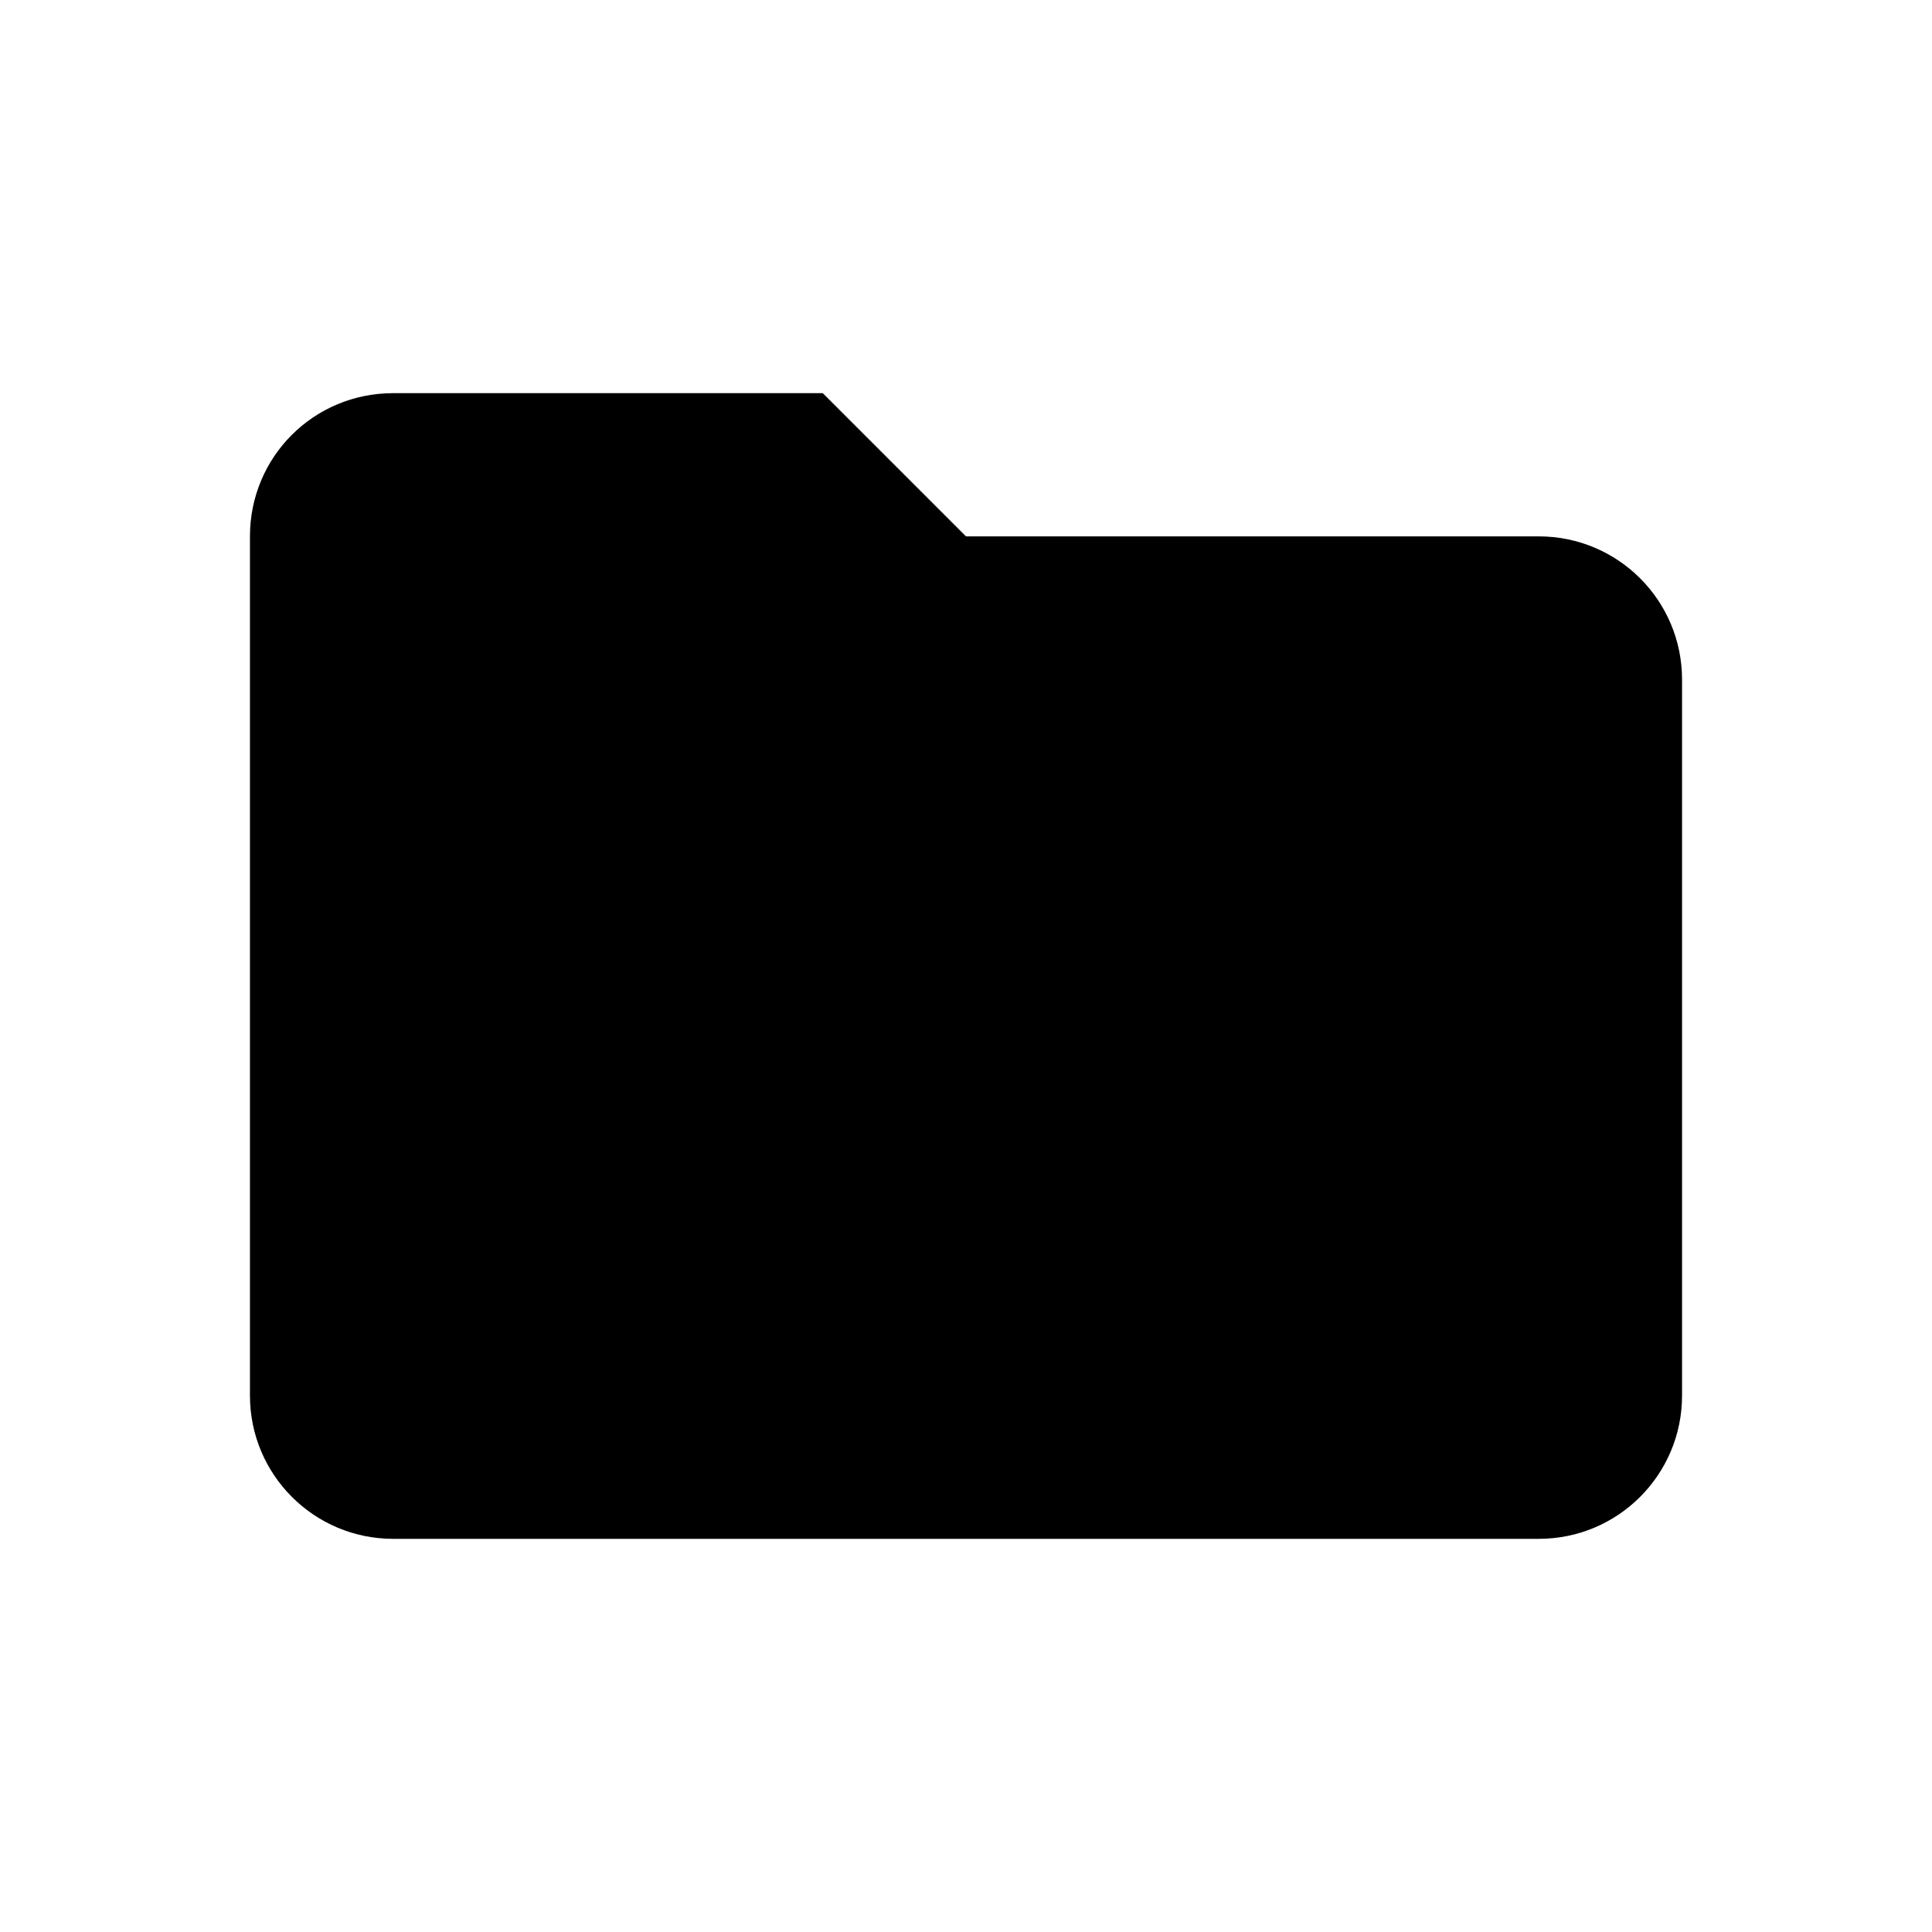
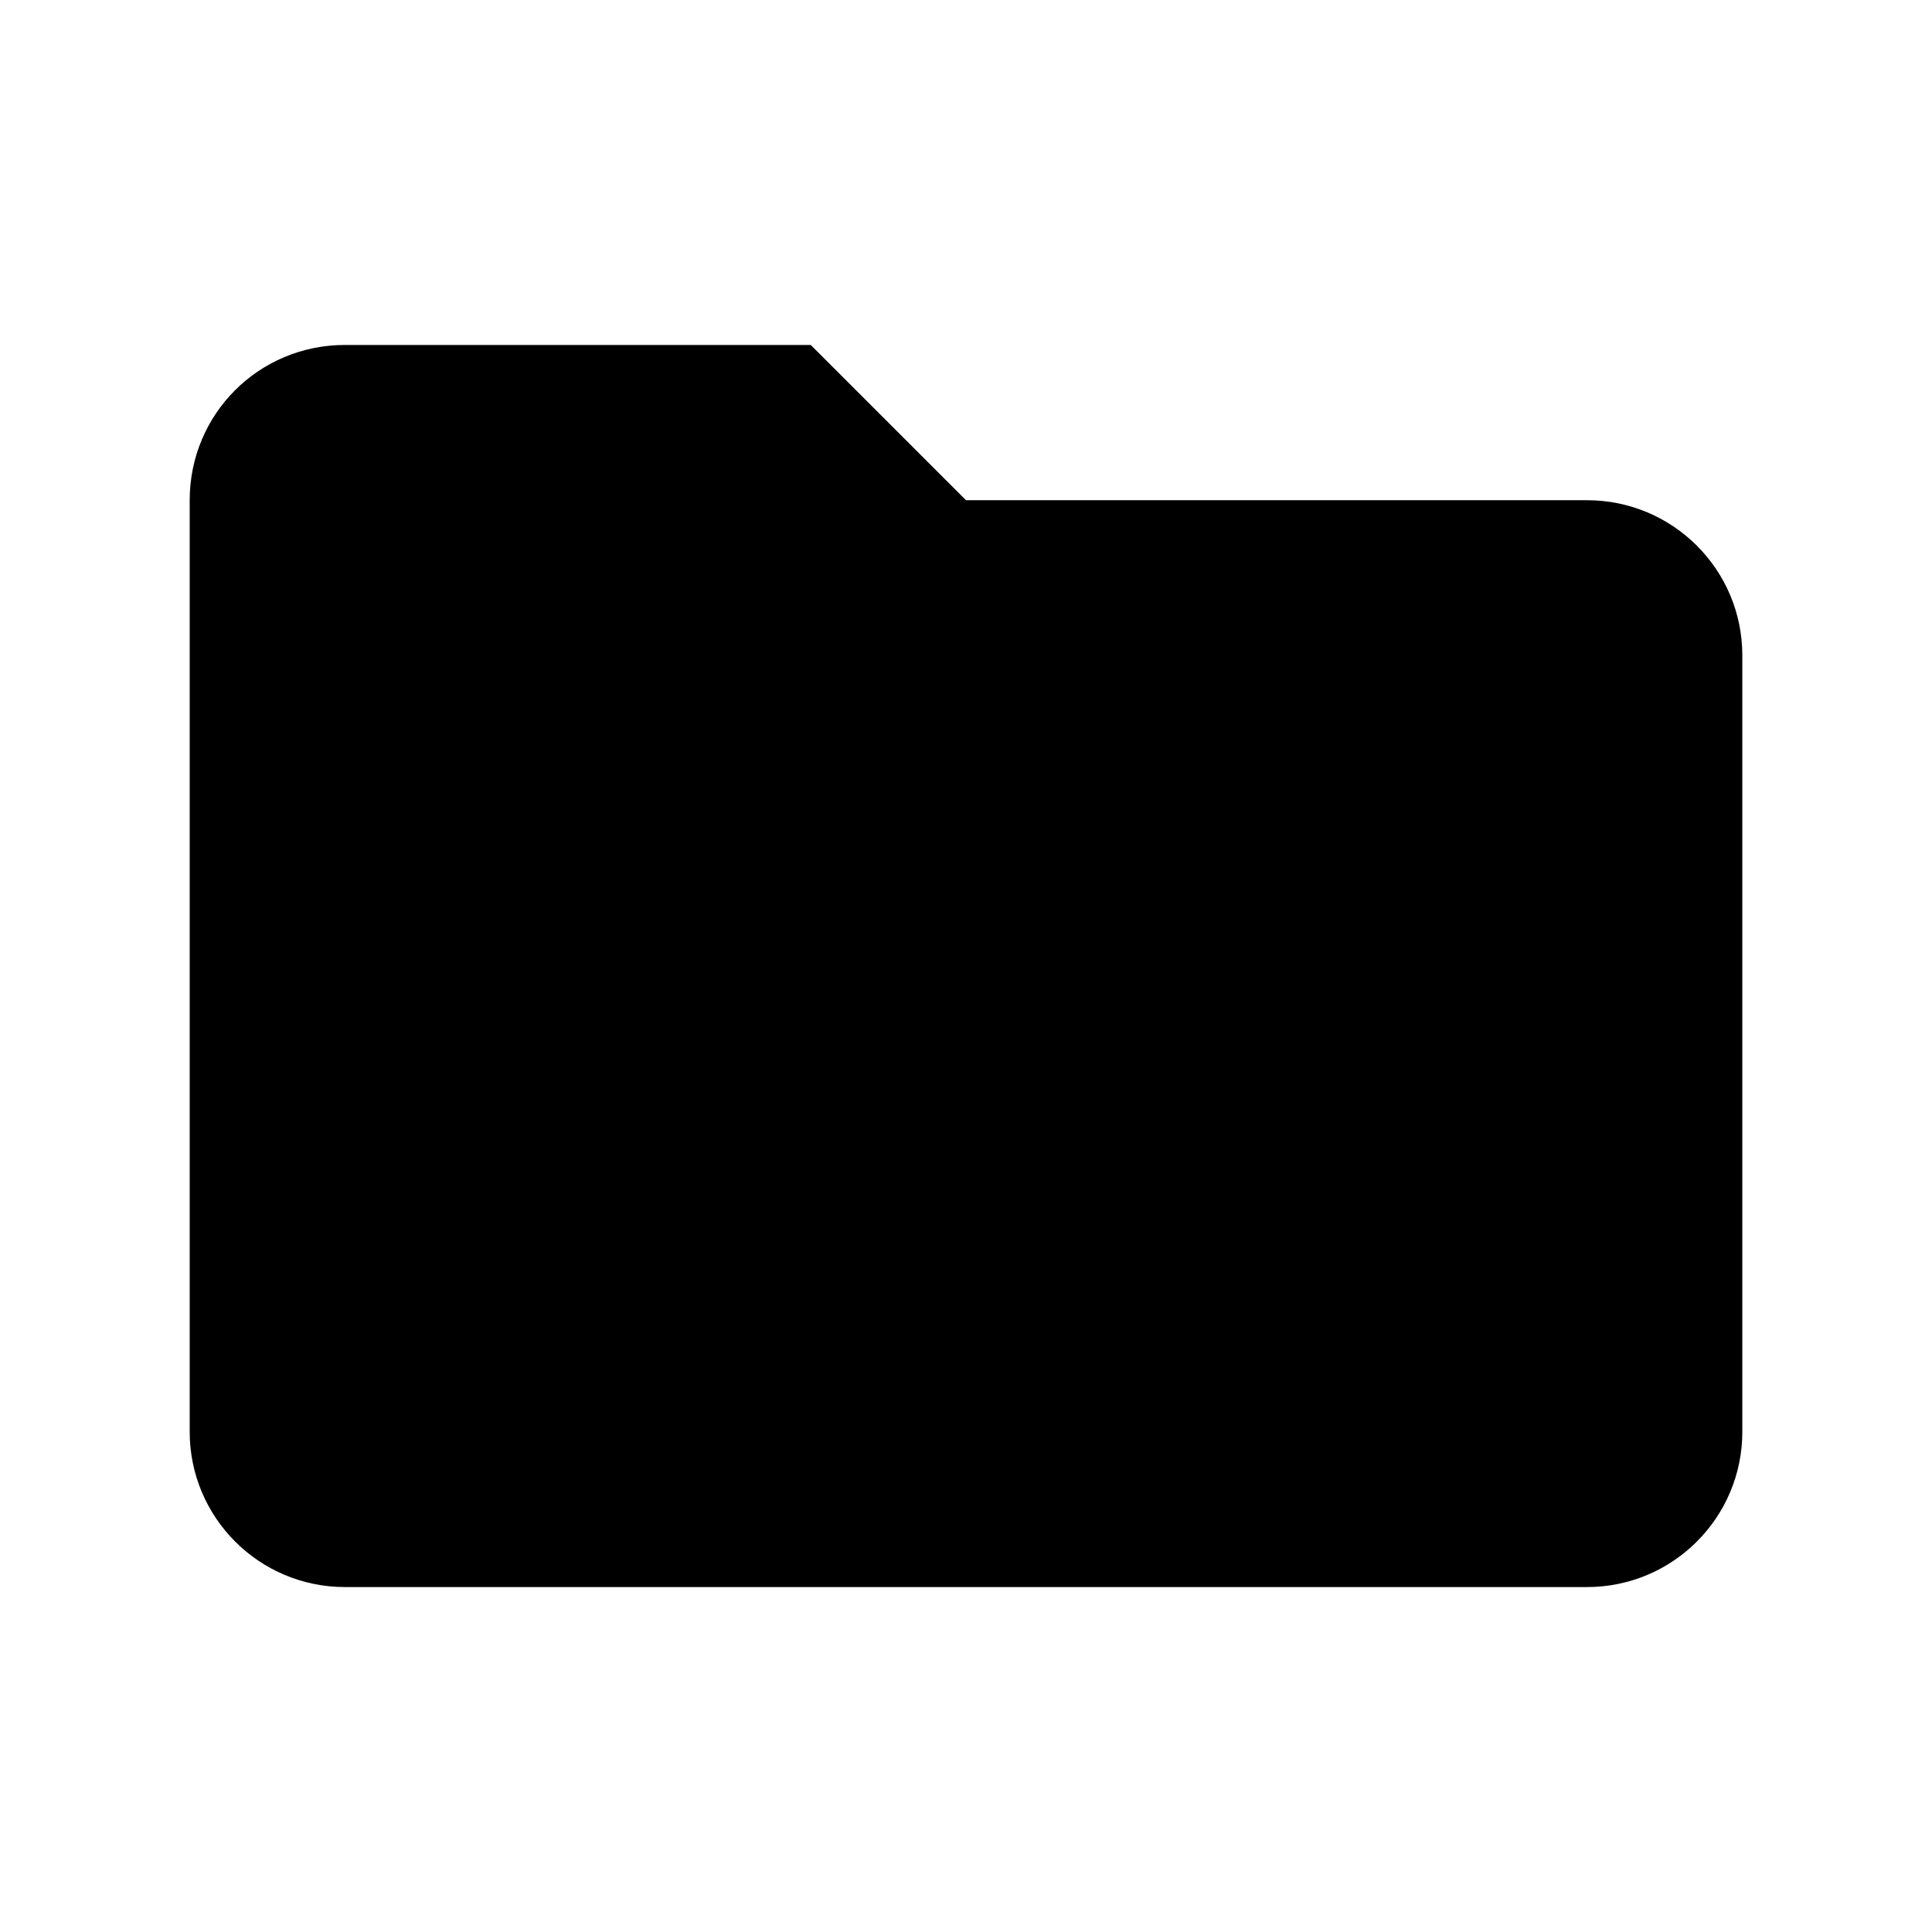
<svg xmlns="http://www.w3.org/2000/svg" width="1e3" height="1e3" version="1.1" viewBox="0 0 1e3 1e3">
-   <path d="m425.87 203.5h-222.37c-41.139 0-74.125 32.986-74.125 74.125v444.75a74.125 74.125 0 0 0 74.125 74.125h593a74.125 74.125 0 0 0 74.125-74.125v-370.62c0-41.139-33.356-74.125-74.125-74.125h-296.5z" stroke-width="37.062" />
+   <path d="m419.64 178.55h-241.09c-44.602 0-80.364 35.762-80.364 80.364v482.18a80.364 80.364 0 0 0 80.364 80.364h642.91a80.364 80.364 0 0 0 80.364-80.364v-401.82c0-44.602-36.164-80.364-80.364-80.364h-321.46z" stroke-width="40.182" />
</svg>
